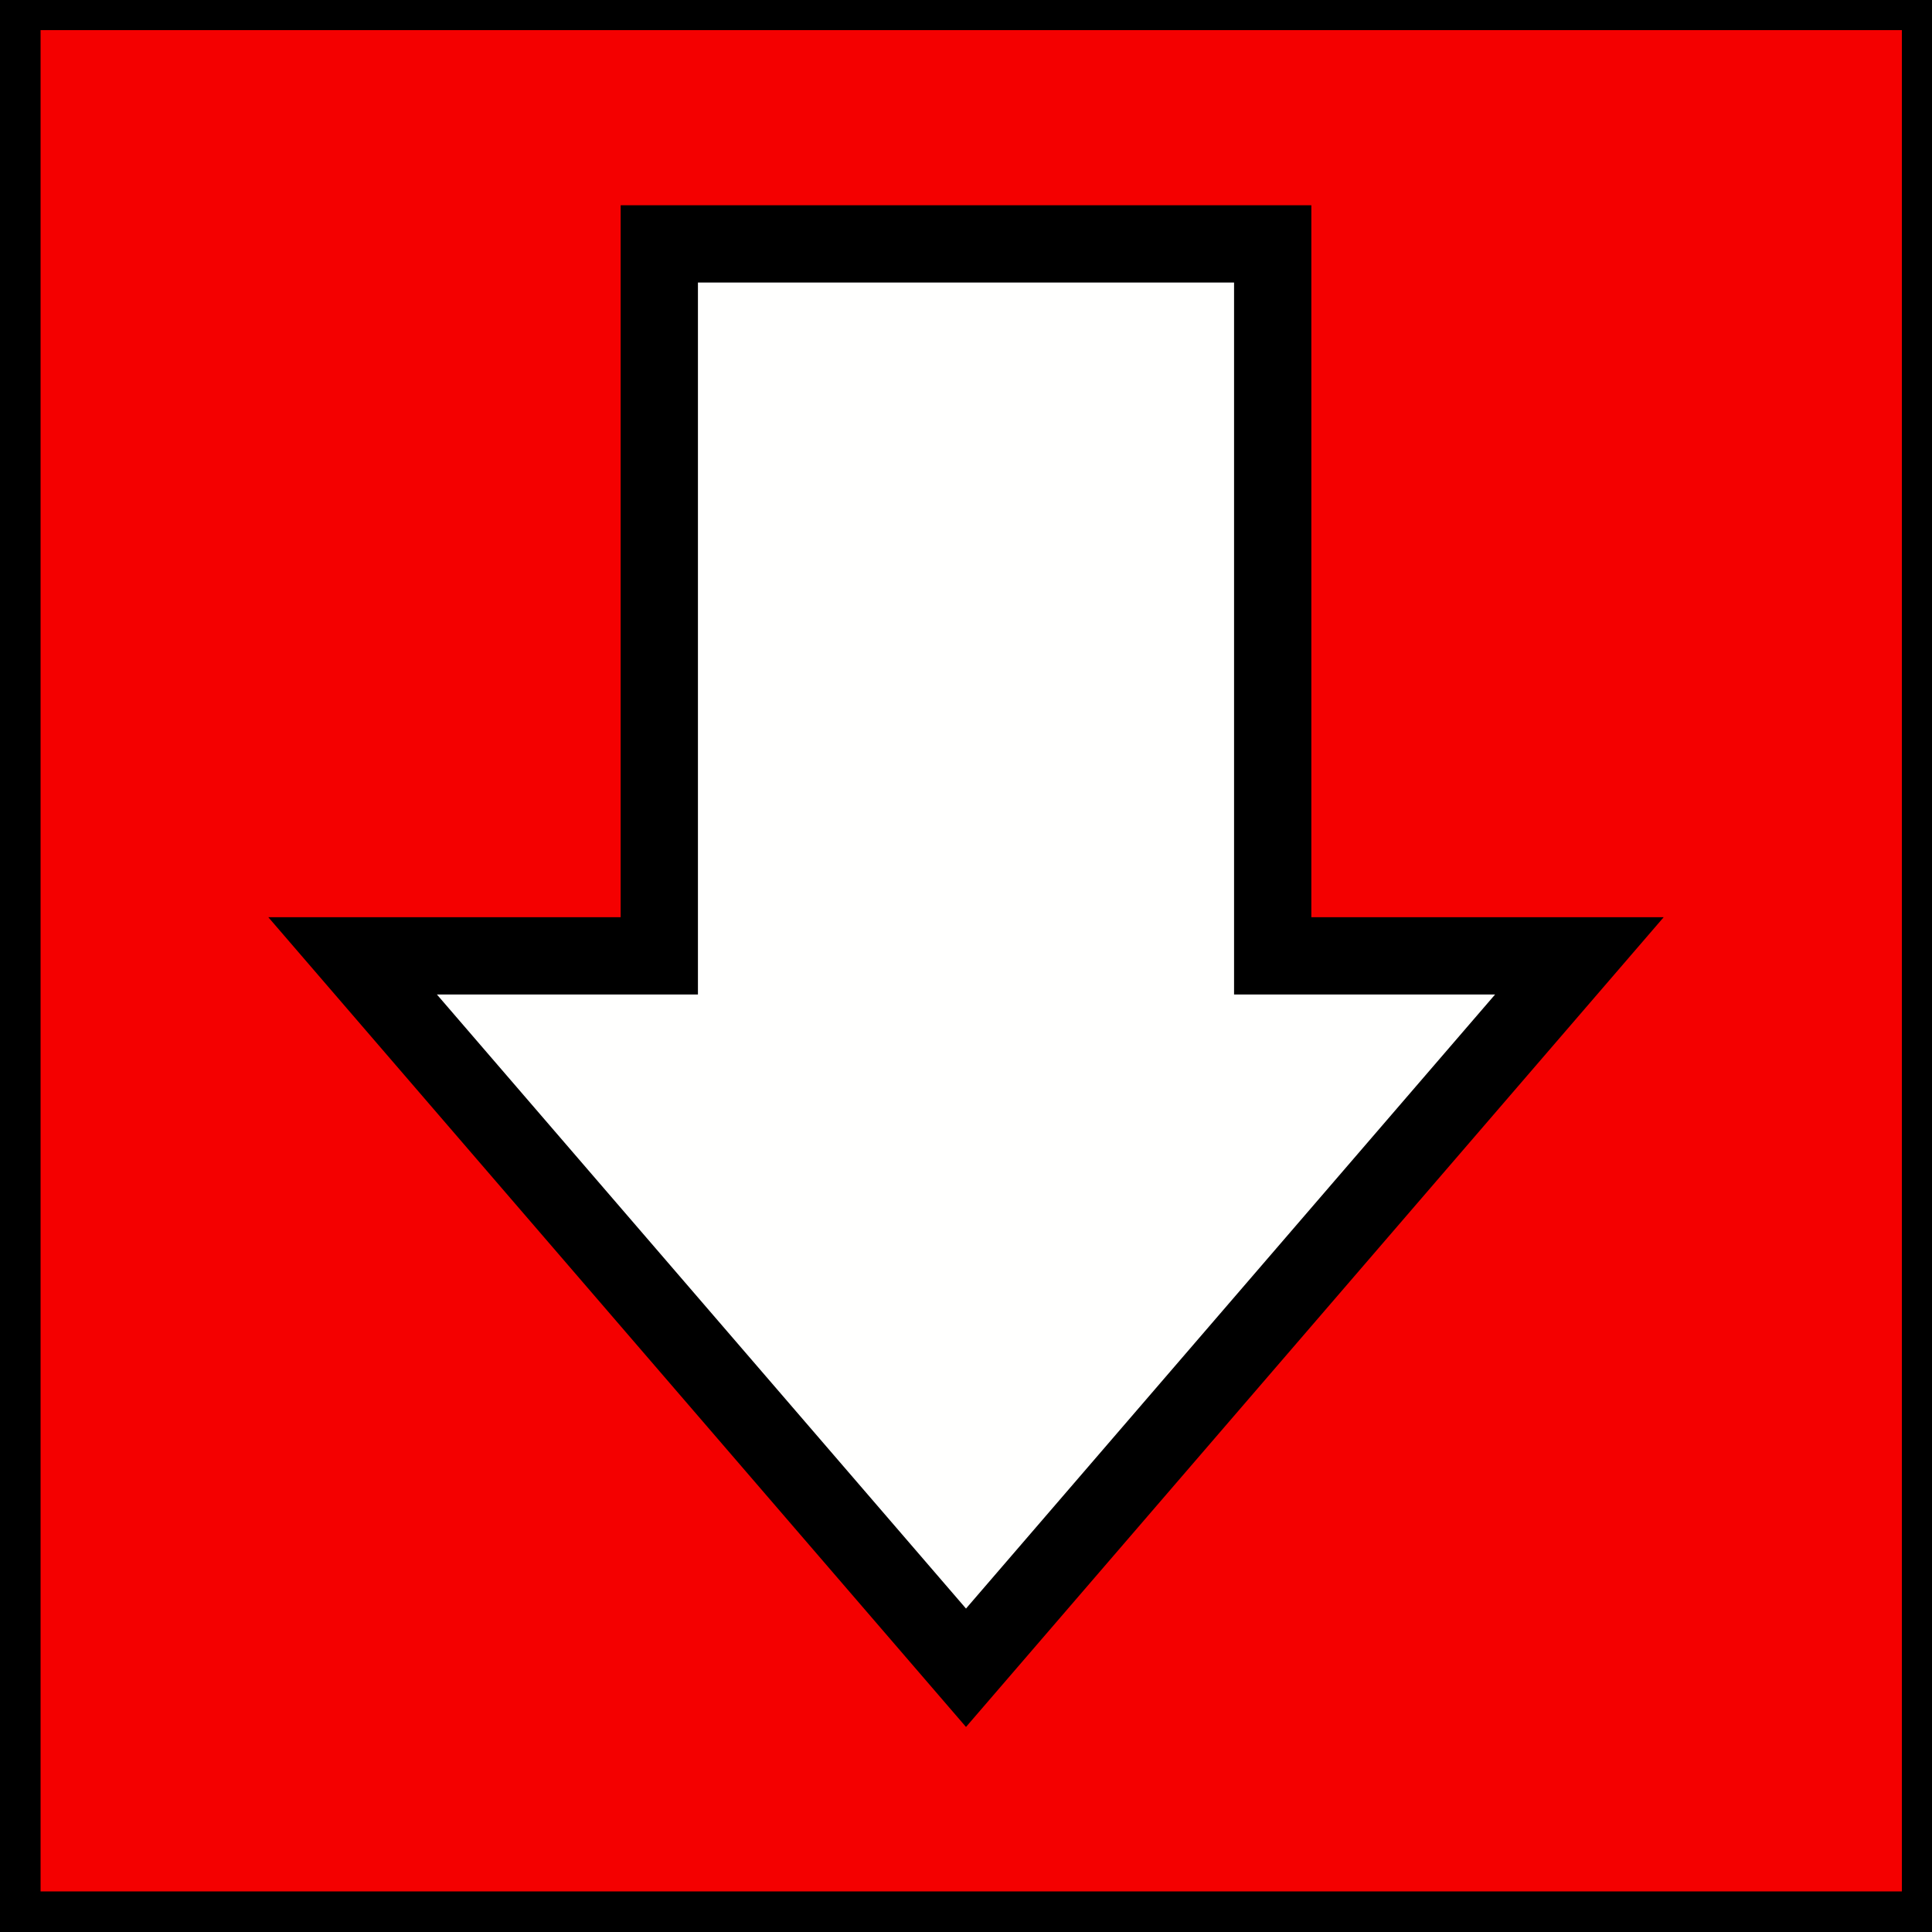
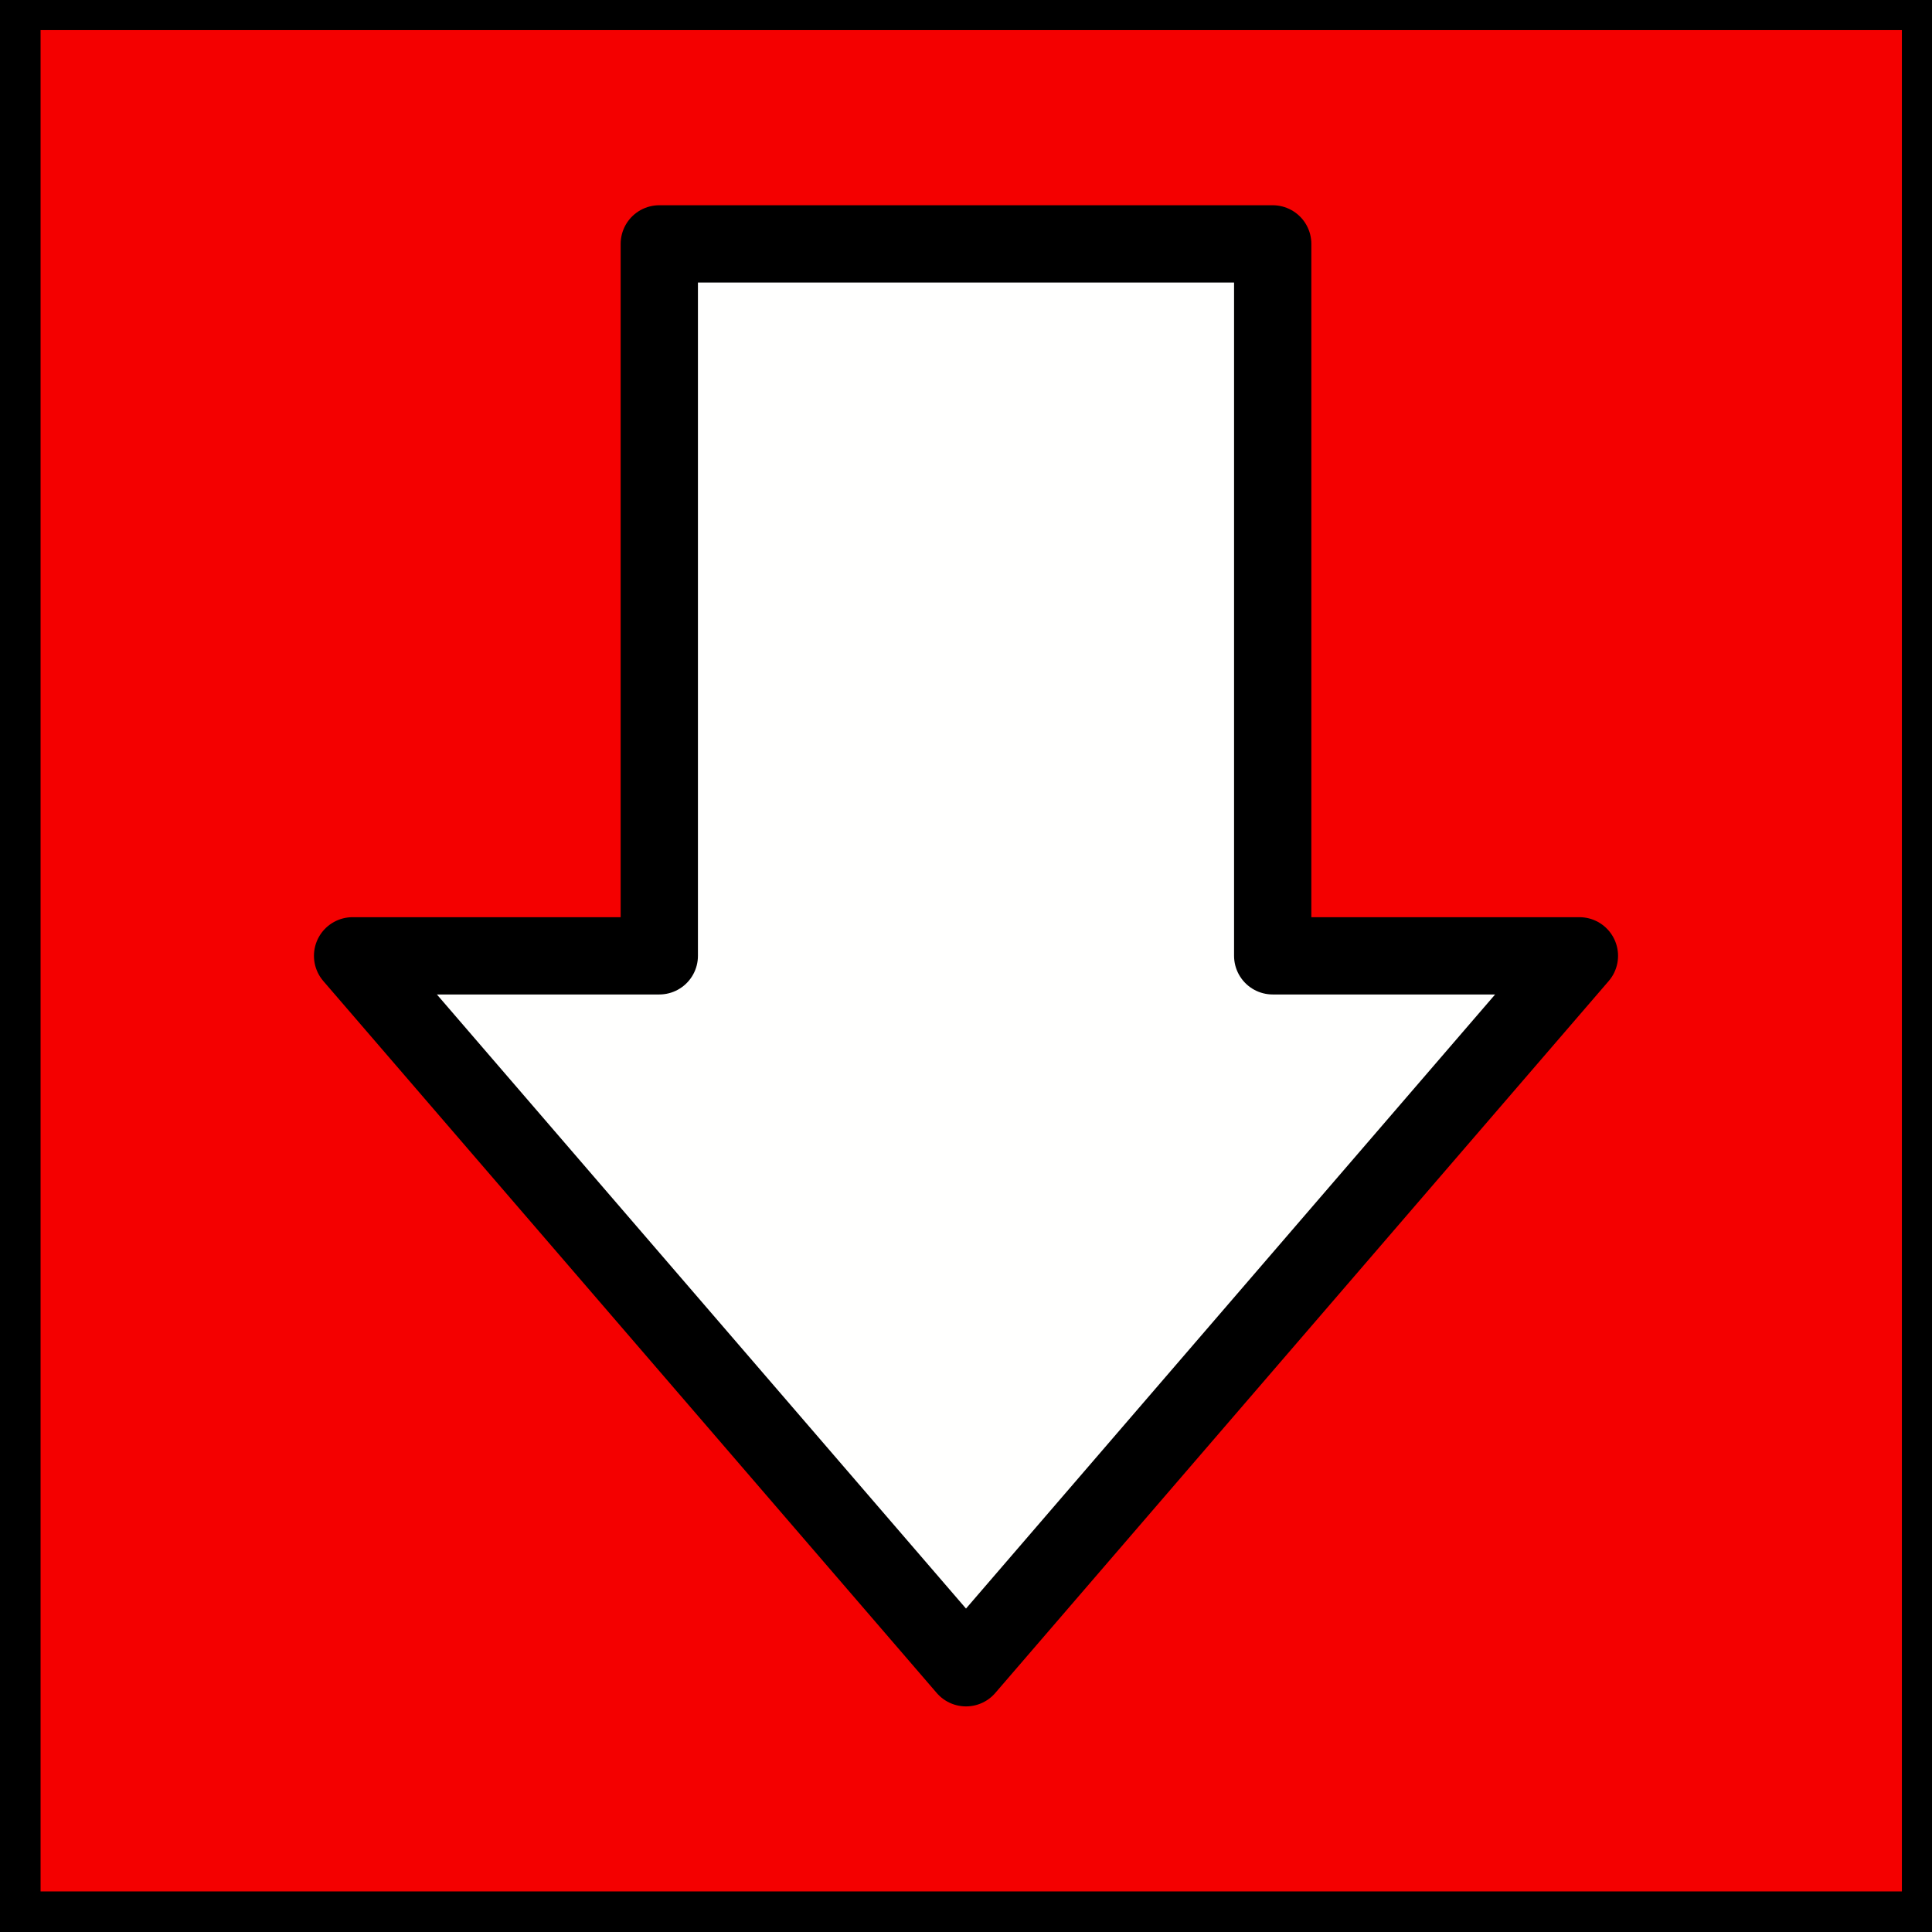
<svg xmlns="http://www.w3.org/2000/svg" xmlns:ns1="http://www.openswatchbook.org/uri/2009/osb" width="200mm" height="200mm" viewBox="0 0 200 200" version="1.1" id="svg3735">
  <defs id="defs3729">
    <linearGradient id="linearGradient6159" ns1:paint="solid">
      <stop style="stop-color:#000000;stop-opacity:1;" offset="0" id="stop6157" />
    </linearGradient>
  </defs>
  <g id="layer1" transform="translate(0,-97)" style="display:inline" />
  <g id="layer2">
    <rect style="opacity:1;fill:#f40000;fill-opacity:1;stroke:#000000;stroke-width:8.4;stroke-linecap:square;stroke-linejoin:miter;stroke-miterlimit:4;stroke-dasharray:none;stroke-opacity:1;paint-order:markers fill stroke" id="rect4690" width="201.083" height="201.083" x="-1.7763568e-015" y="-1.083" />
-     <path style="fill:#fffffe;fill-opacity:1;stroke:#000000;stroke-width:8;stroke-linecap:butt;stroke-linejoin:miter;stroke-miterlimit:4;stroke-dasharray:none;stroke-dashoffset:0;stroke-opacity:1" d="M 163.5,98.947 100,172.646 36.5,98.947 h 31.75 v -73.7 h 63.5 v 73.7 z" id="path6165" />
+     <path style="fill:#fffffe;fill-opacity:1;stroke:#000000;stroke-width:8;stroke-linecap:round;stroke-linejoin:round;stroke-miterlimit:4;stroke-dasharray:none;stroke-dashoffset:0;stroke-opacity:1" d="M 163.5,98.947 100,172.646 36.5,98.947 h 31.75 v -73.7 h 63.5 v 73.7 z" id="path6165" />
  </g>
  <g id="layer3" style="opacity:0.98">
    <path style="fill:none;stroke:#000000;stroke-width:0;stroke-linecap:butt;stroke-linejoin:miter;stroke-opacity:1;stroke-miterlimit:4;stroke-dasharray:none" d="m 47.625,78.292 47.625,-47.625 47.625,47.625 z" id="path6163" />
  </g>
</svg>
